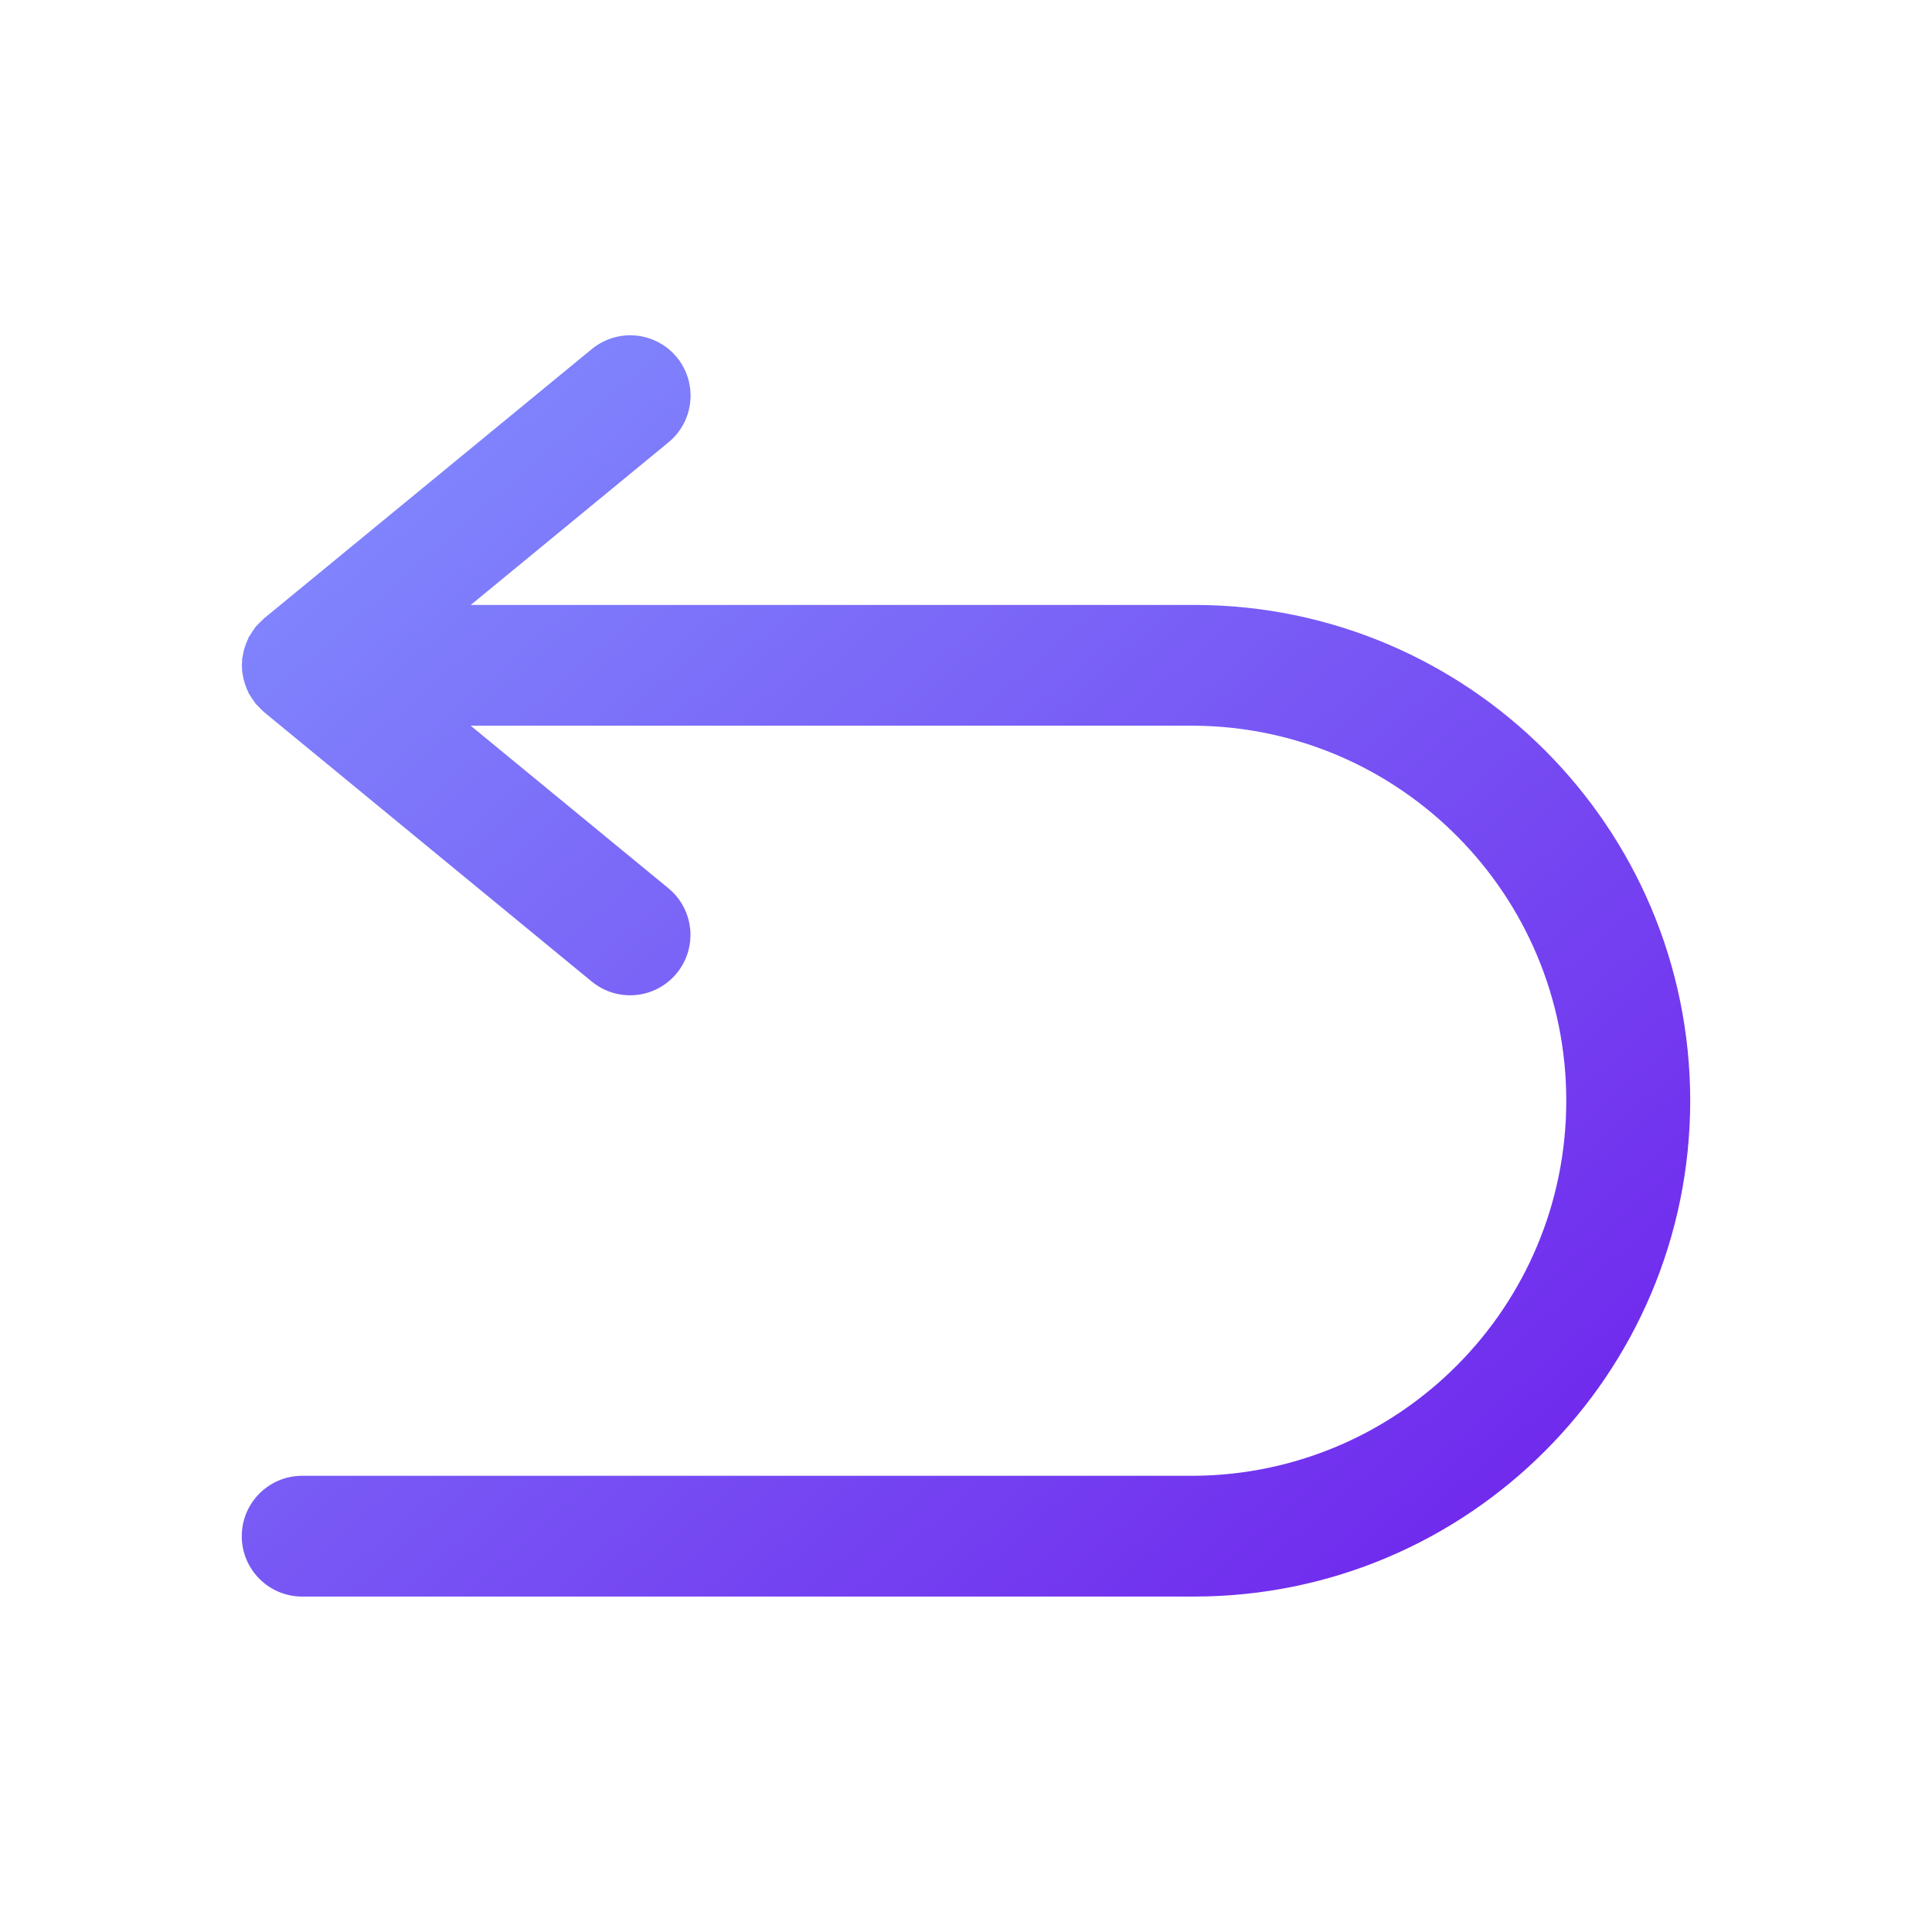
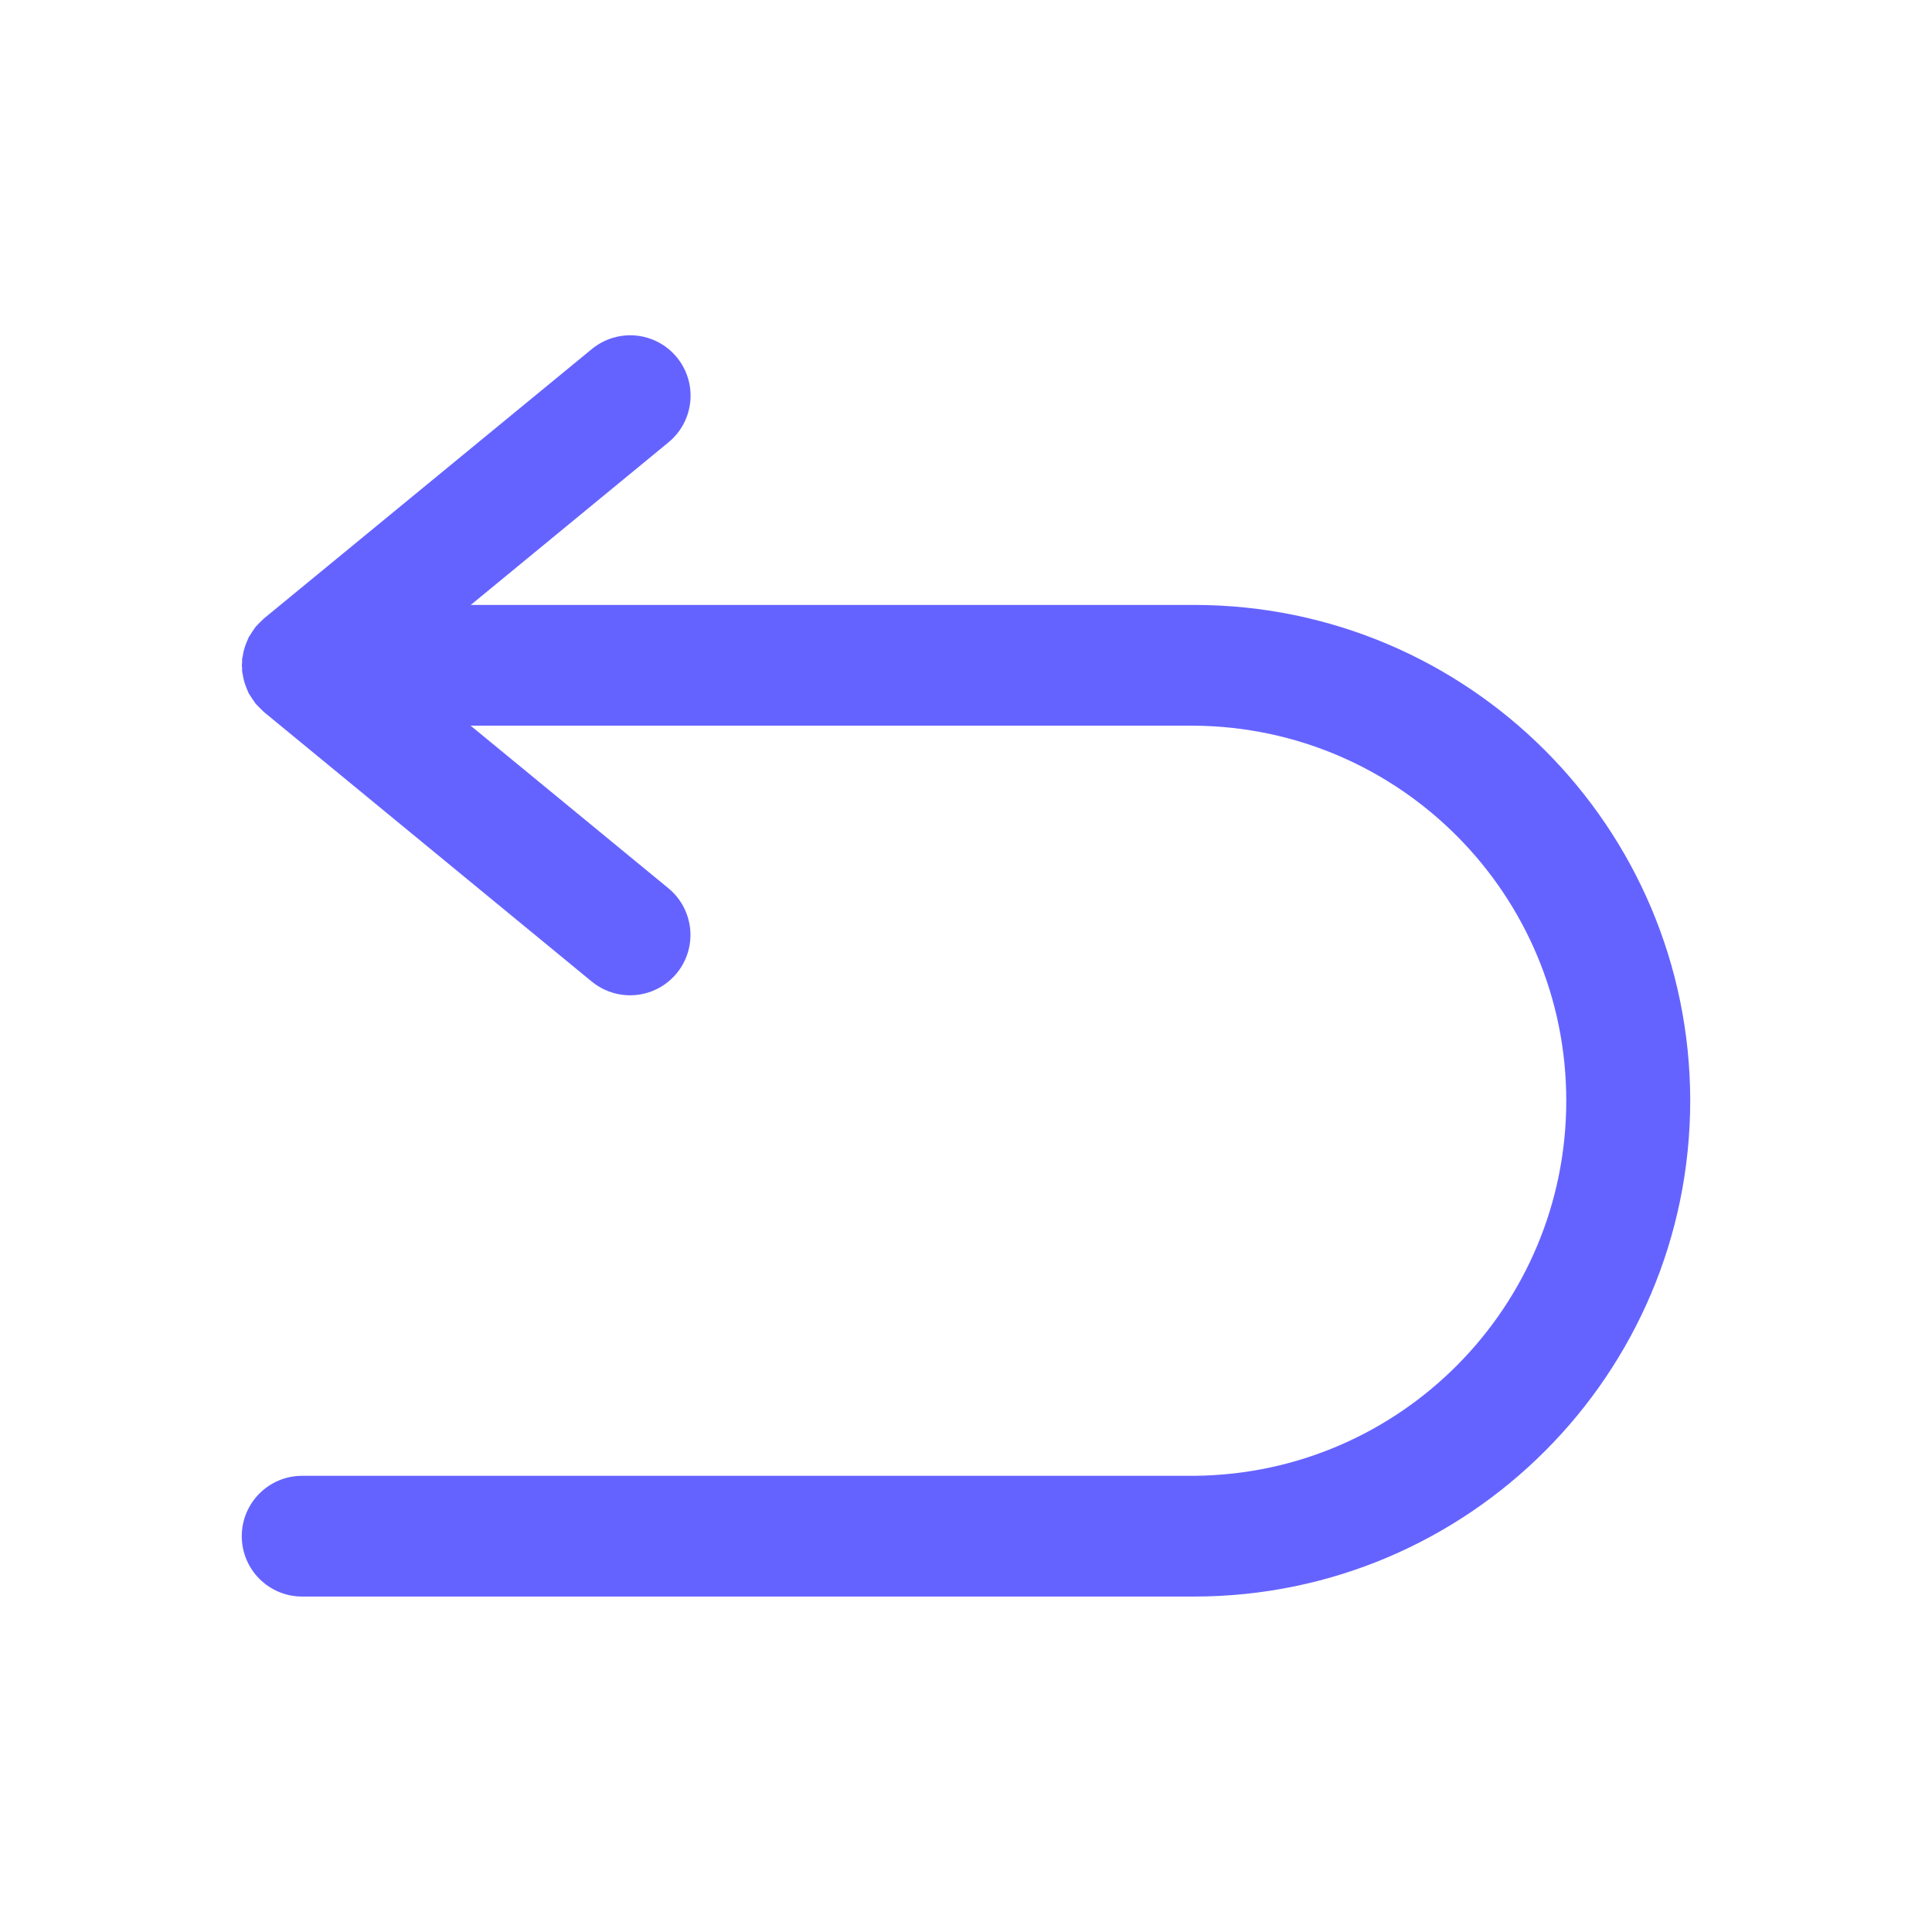
- <svg xmlns="http://www.w3.org/2000/svg" class="w-16" viewBox="0 0 64 64" id="Back">
-   <defs>
-     <linearGradient id="gradient5" x1="0%" y1="0%" x2="100%" y2="100%">
-       <stop offset="0%" stop-color="rgba(130, 145, 255, 1)" />
-       <stop offset="100%" stop-color="rgba(110, 30, 235, 1)" />
-     </linearGradient>
-   </defs>
-   <path fill="url(#gradient5)" d="M55.991 36.458a16.441 16.441 0 0 1-16.42 16.43H10.009a2 2 0 0 1 0-4h29.562a12.425 12.425 0 0 0 0-24.849h-23.98l6.545 5.381a2 2 0 1 1-2.54 3.09L8.739 23.583c-.024-.02-.042-.044-.065-.065a1.906 1.906 0 0 1-.148-.15l-.016-.015c-.014-.016-.032-.028-.046-.044v-.006c-.021-.025-.036-.054-.055-.08a1.759 1.759 0 0 1-.109-.163c-.008-.013-.019-.025-.026-.039s-.025-.033-.034-.051-.021-.054-.033-.08a2.135 2.135 0 0 1-.072-.178l-.007-.018a1.735 1.735 0 0 1-.087-.353c-.006-.037-.018-.072-.021-.109s0-.071 0-.106-.009-.057-.009-.087.008-.058.009-.088v-.105c0-.035.015-.073.021-.11a1.727 1.727 0 0 1 .087-.353l.007-.018c.022-.061.045-.12.072-.178.012-.026.019-.054.033-.08s.024-.033.034-.051.018-.026.026-.039a1.759 1.759 0 0 1 .107-.163c.019-.026.034-.055.055-.08v-.005c.02-.025.045-.042.066-.066.046-.05.093-.1.144-.144.023-.021.041-.045.065-.065l.01-.009L19.6 11.567a2 2 0 1 1 2.54 3.09l-6.545 5.382h23.98a16.438 16.438 0 0 1 16.416 16.419Z" class="color222222 svgShape" />
+ <svg xmlns="http://www.w3.org/2000/svg" viewBox="0 0 64 64" id="Back">
+   <path fill="#6563ff" d="M55.991 36.458a16.441 16.441 0 0 1-16.42 16.43H10.009a2 2 0 0 1 0-4h29.562a12.425 12.425 0 0 0 0-24.849h-23.98l6.545 5.381a2 2 0 1 1-2.54 3.09L8.739 23.583c-.024-.02-.042-.044-.065-.065a1.906 1.906 0 0 1-.148-.15l-.016-.015c-.014-.016-.032-.028-.046-.044v-.006c-.021-.025-.036-.054-.055-.08a1.759 1.759 0 0 1-.109-.163c-.008-.013-.019-.025-.026-.039s-.025-.033-.034-.051-.021-.054-.033-.08a2.135 2.135 0 0 1-.072-.178l-.007-.018a1.735 1.735 0 0 1-.087-.353c-.006-.037-.018-.072-.021-.109s0-.071 0-.106-.009-.057-.009-.087.008-.058.009-.088v-.105c0-.035.015-.073.021-.11a1.727 1.727 0 0 1 .087-.353l.007-.018c.022-.061.045-.12.072-.178.012-.026.019-.054.033-.08s.024-.033.034-.051.018-.026.026-.039a1.759 1.759 0 0 1 .107-.163c.019-.026.034-.055.055-.08v-.005c.02-.025.045-.042.066-.066.046-.05.093-.1.144-.144.023-.021.041-.045.065-.065l.01-.009L19.6 11.567a2 2 0 1 1 2.54 3.09l-6.545 5.382h23.98a16.438 16.438 0 0 1 16.416 16.419Z" class="color222222 svgShape" />
</svg>
